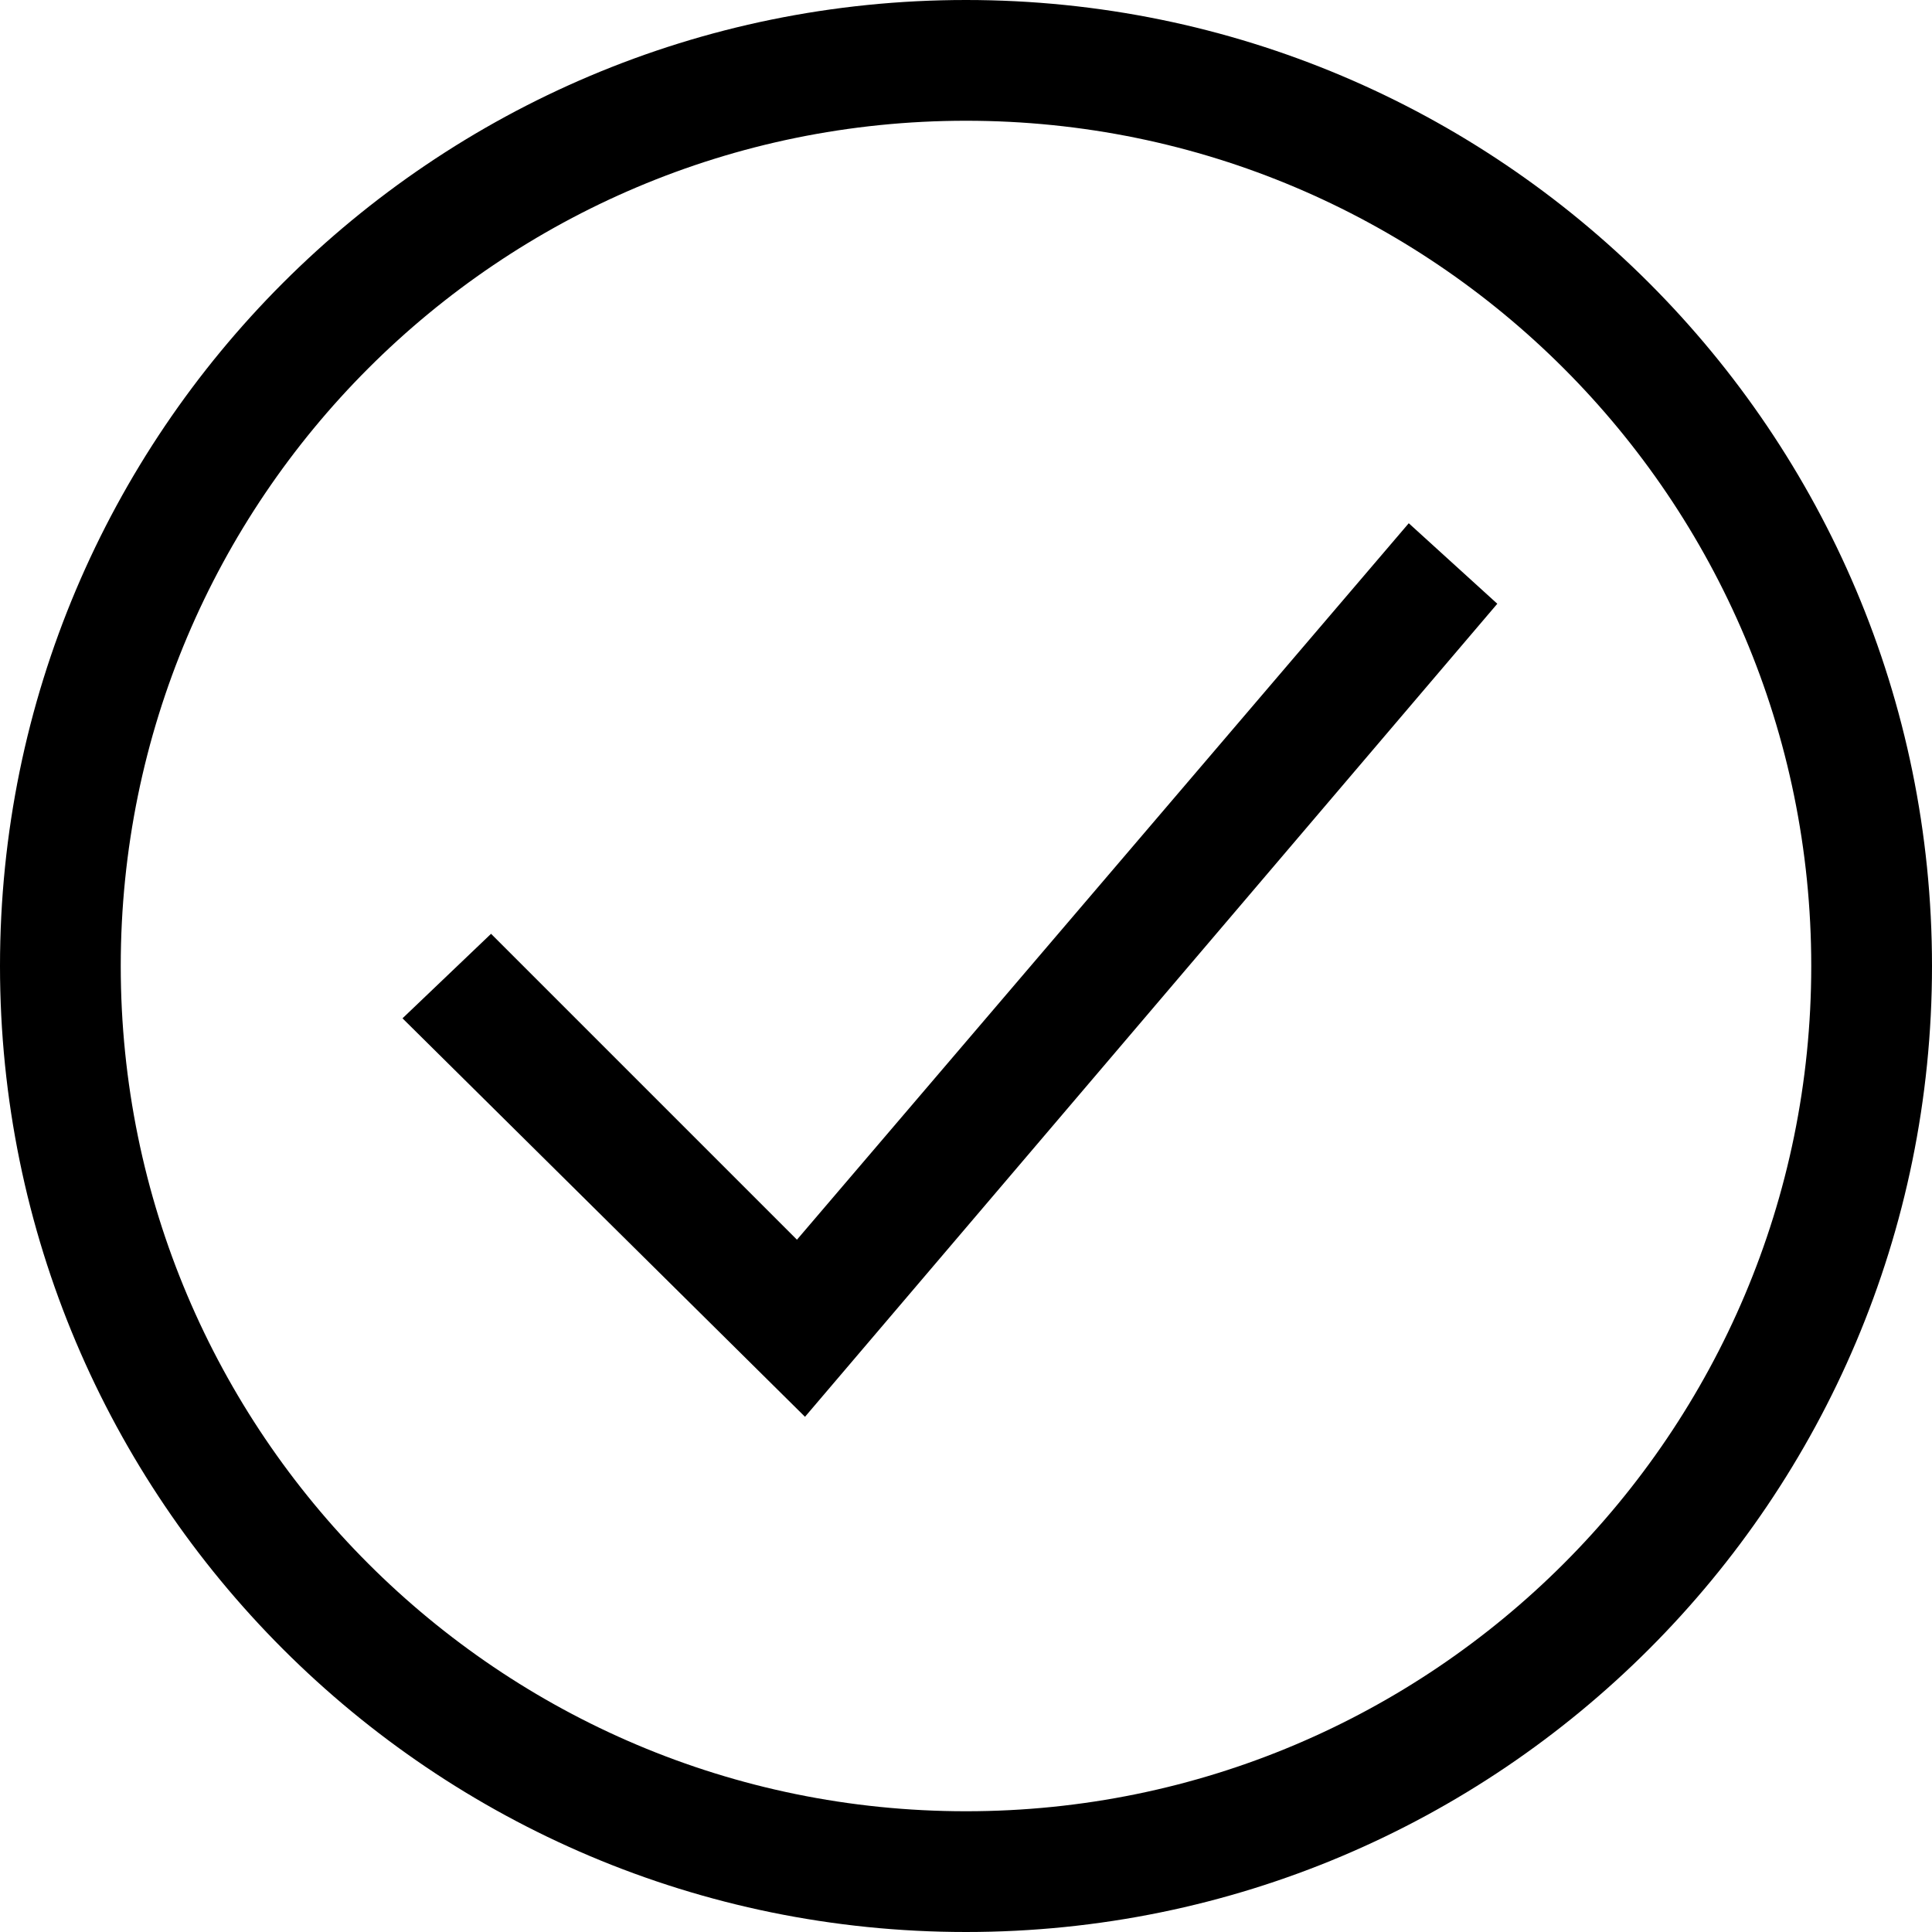
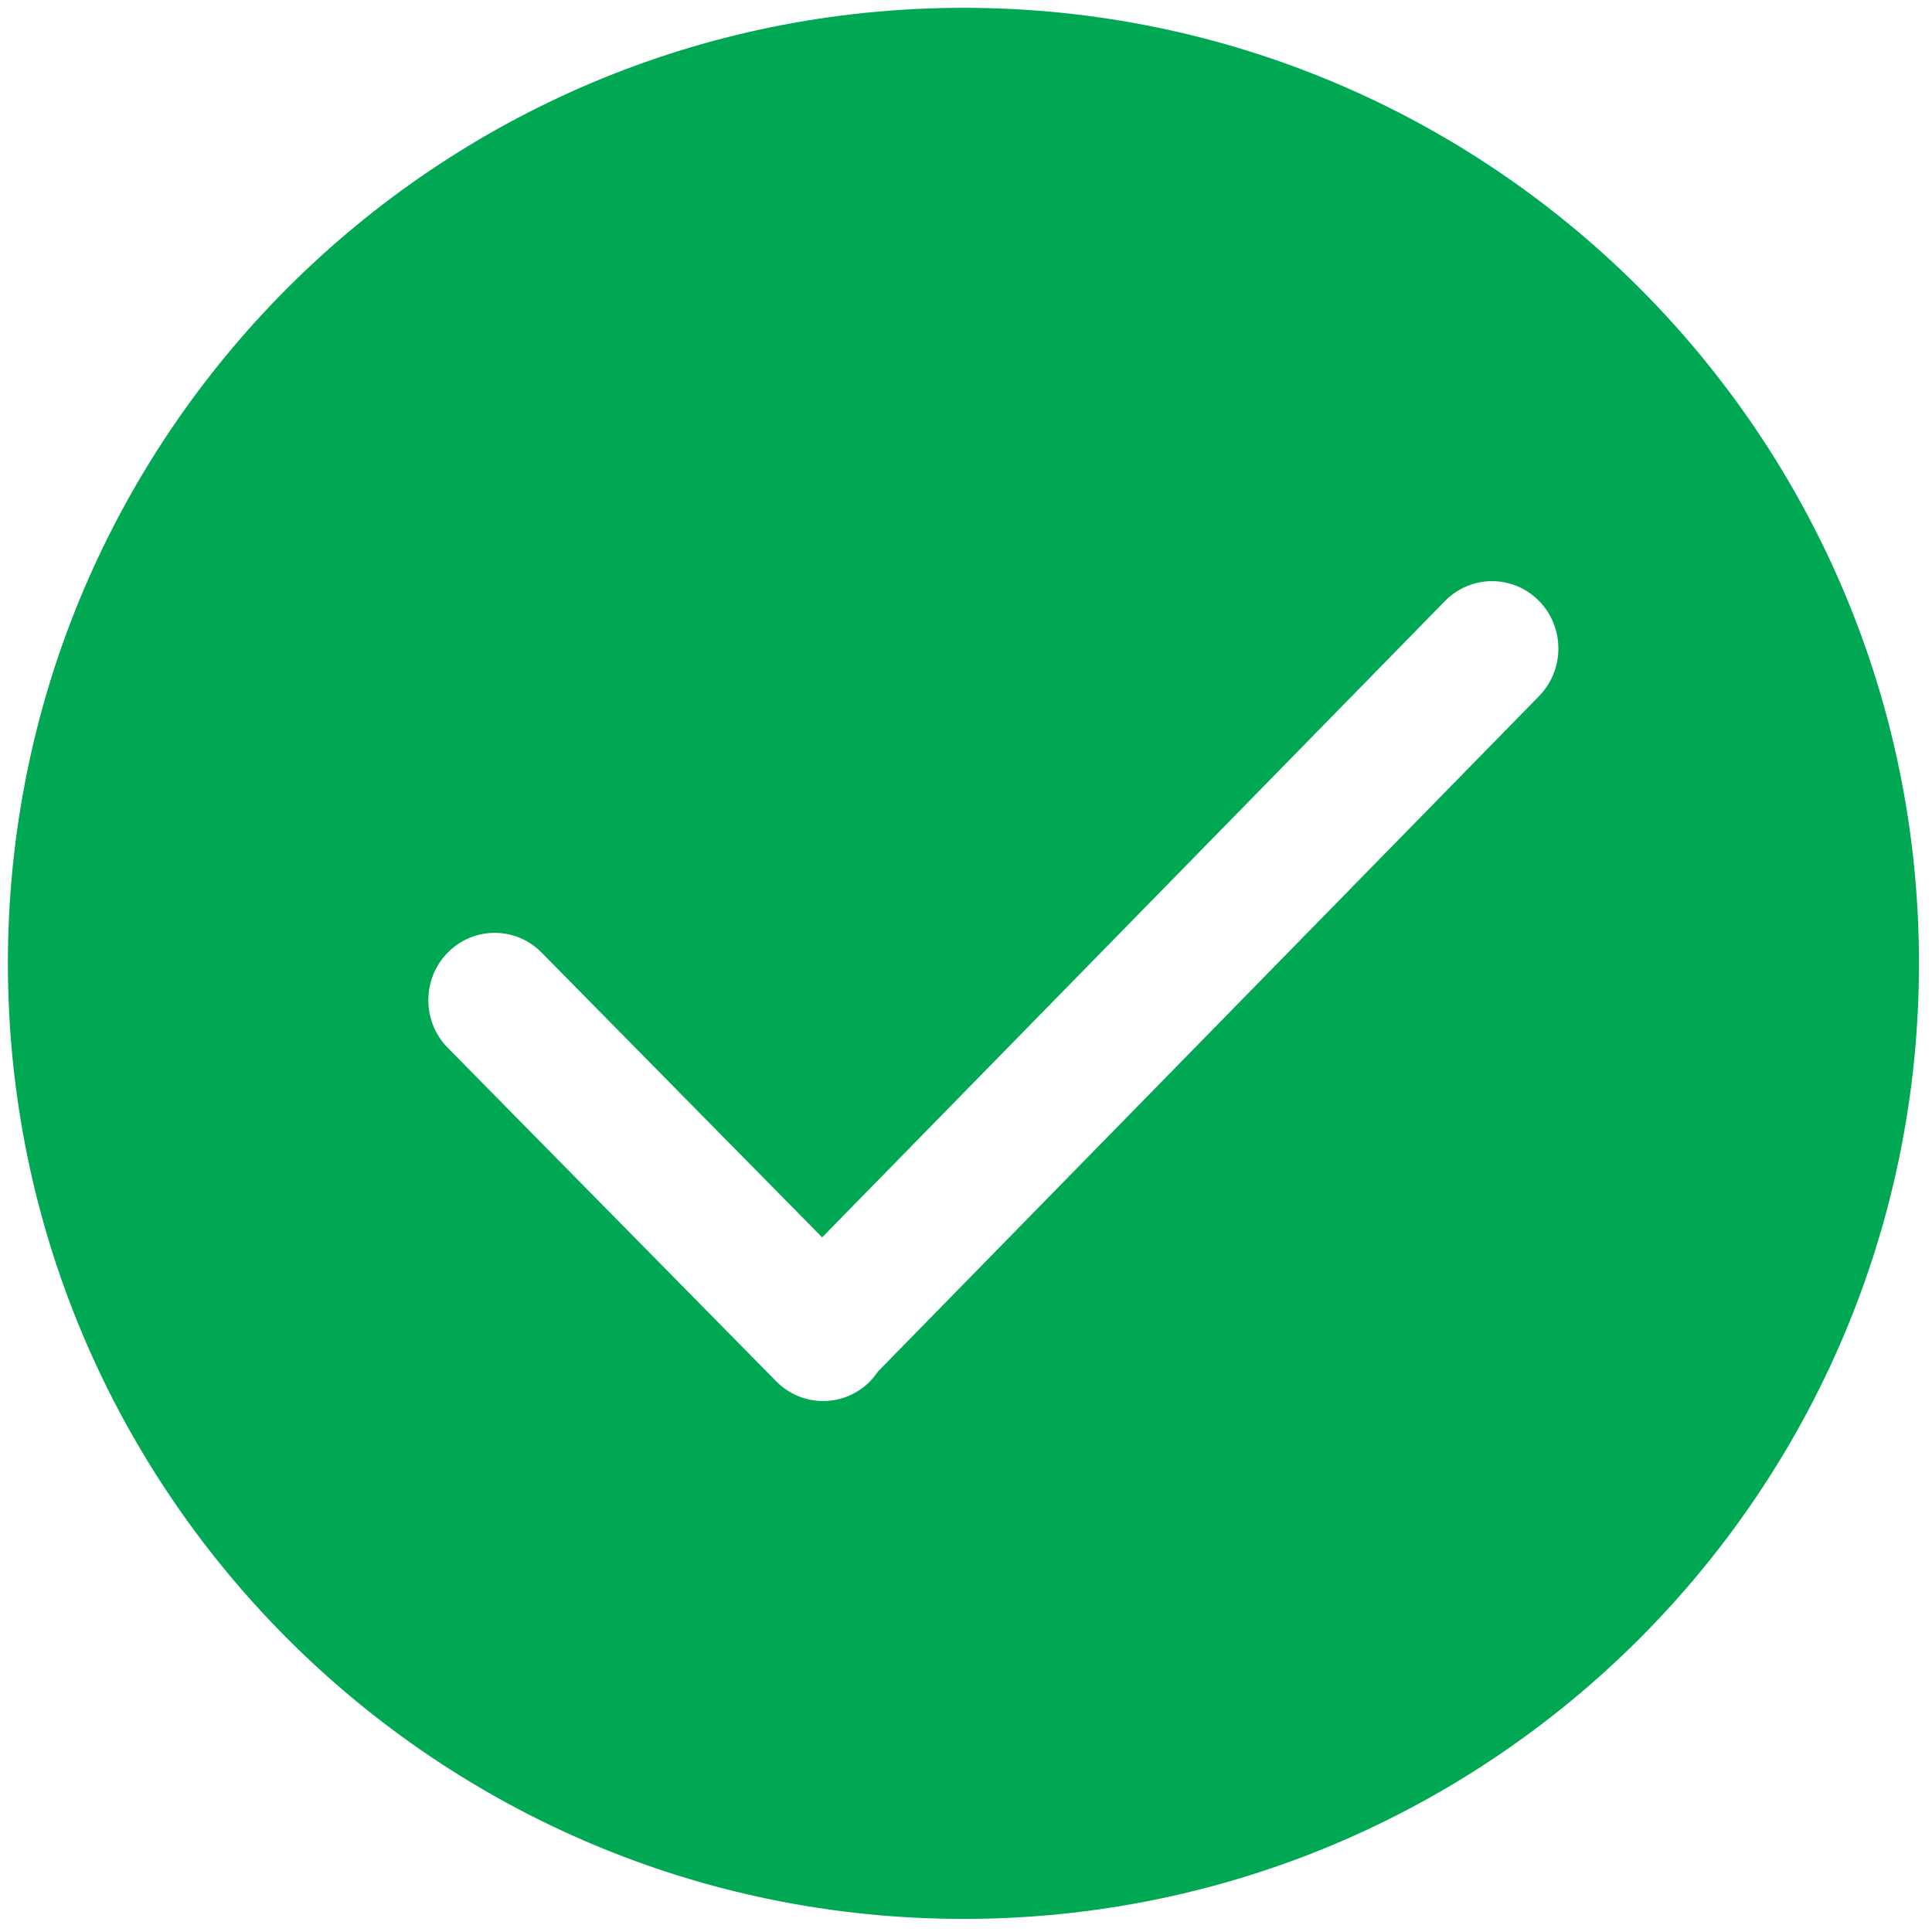
- <svg viewBox="0 0 48 48" id="check-circle-o" width="100%" height="100%">
-   <g fill-rule="evenodd">
-     <path d="M24 48c13.255 0 24-10.745 24-24S37.255 0 24 0 0 10.745 0 24s10.745 24 24 24zm0-3c11.598 0 21-9.402 21-21S35.598 3 24 3 3 12.402 3 24s9.402 21 21 21z" />
-     <path d="M12.2 23.2L10 25.3l10 9.9L37.2 15 35 13 19.8 30.8z" />
-   </g>
+ <svg xmlns="http://www.w3.org/2000/svg" t="1509728028328" class="icon" style="" viewBox="0 0 1024 1024" version="1.1" p-id="5547" width="64" height="64">
+   <defs>
+     <style type="text/css" />
+   </defs>
+   <path d="M510.647 4.151C230.935 4.151 4.186 230.9 4.186 510.61c0 279.701 226.749 506.45 506.46 506.45s506.46-226.749 506.46-506.45C1017.107 230.9 790.358 4.151 510.647 4.151L510.647 4.151 510.647 4.151zM815.688 369.001L465.244 727.026c-1.202 1.797-2.53 3.503-4.094 5.091-13.738 13.949-36.005 13.949-49.747 0l-174.08-176.752c-13.726-13.955-13.726-36.557 0-50.477 13.731-13.951 36.005-13.951 49.735 0l148.691 150.937 330.187-337.339c13.747-13.948 36.003-13.948 49.746 0 13.726 13.954 13.726 36.561 0 50.516L815.688 369.002 815.688 369.001zM815.688 369.001" fill="#00a854" p-id="5548" />
</svg>
